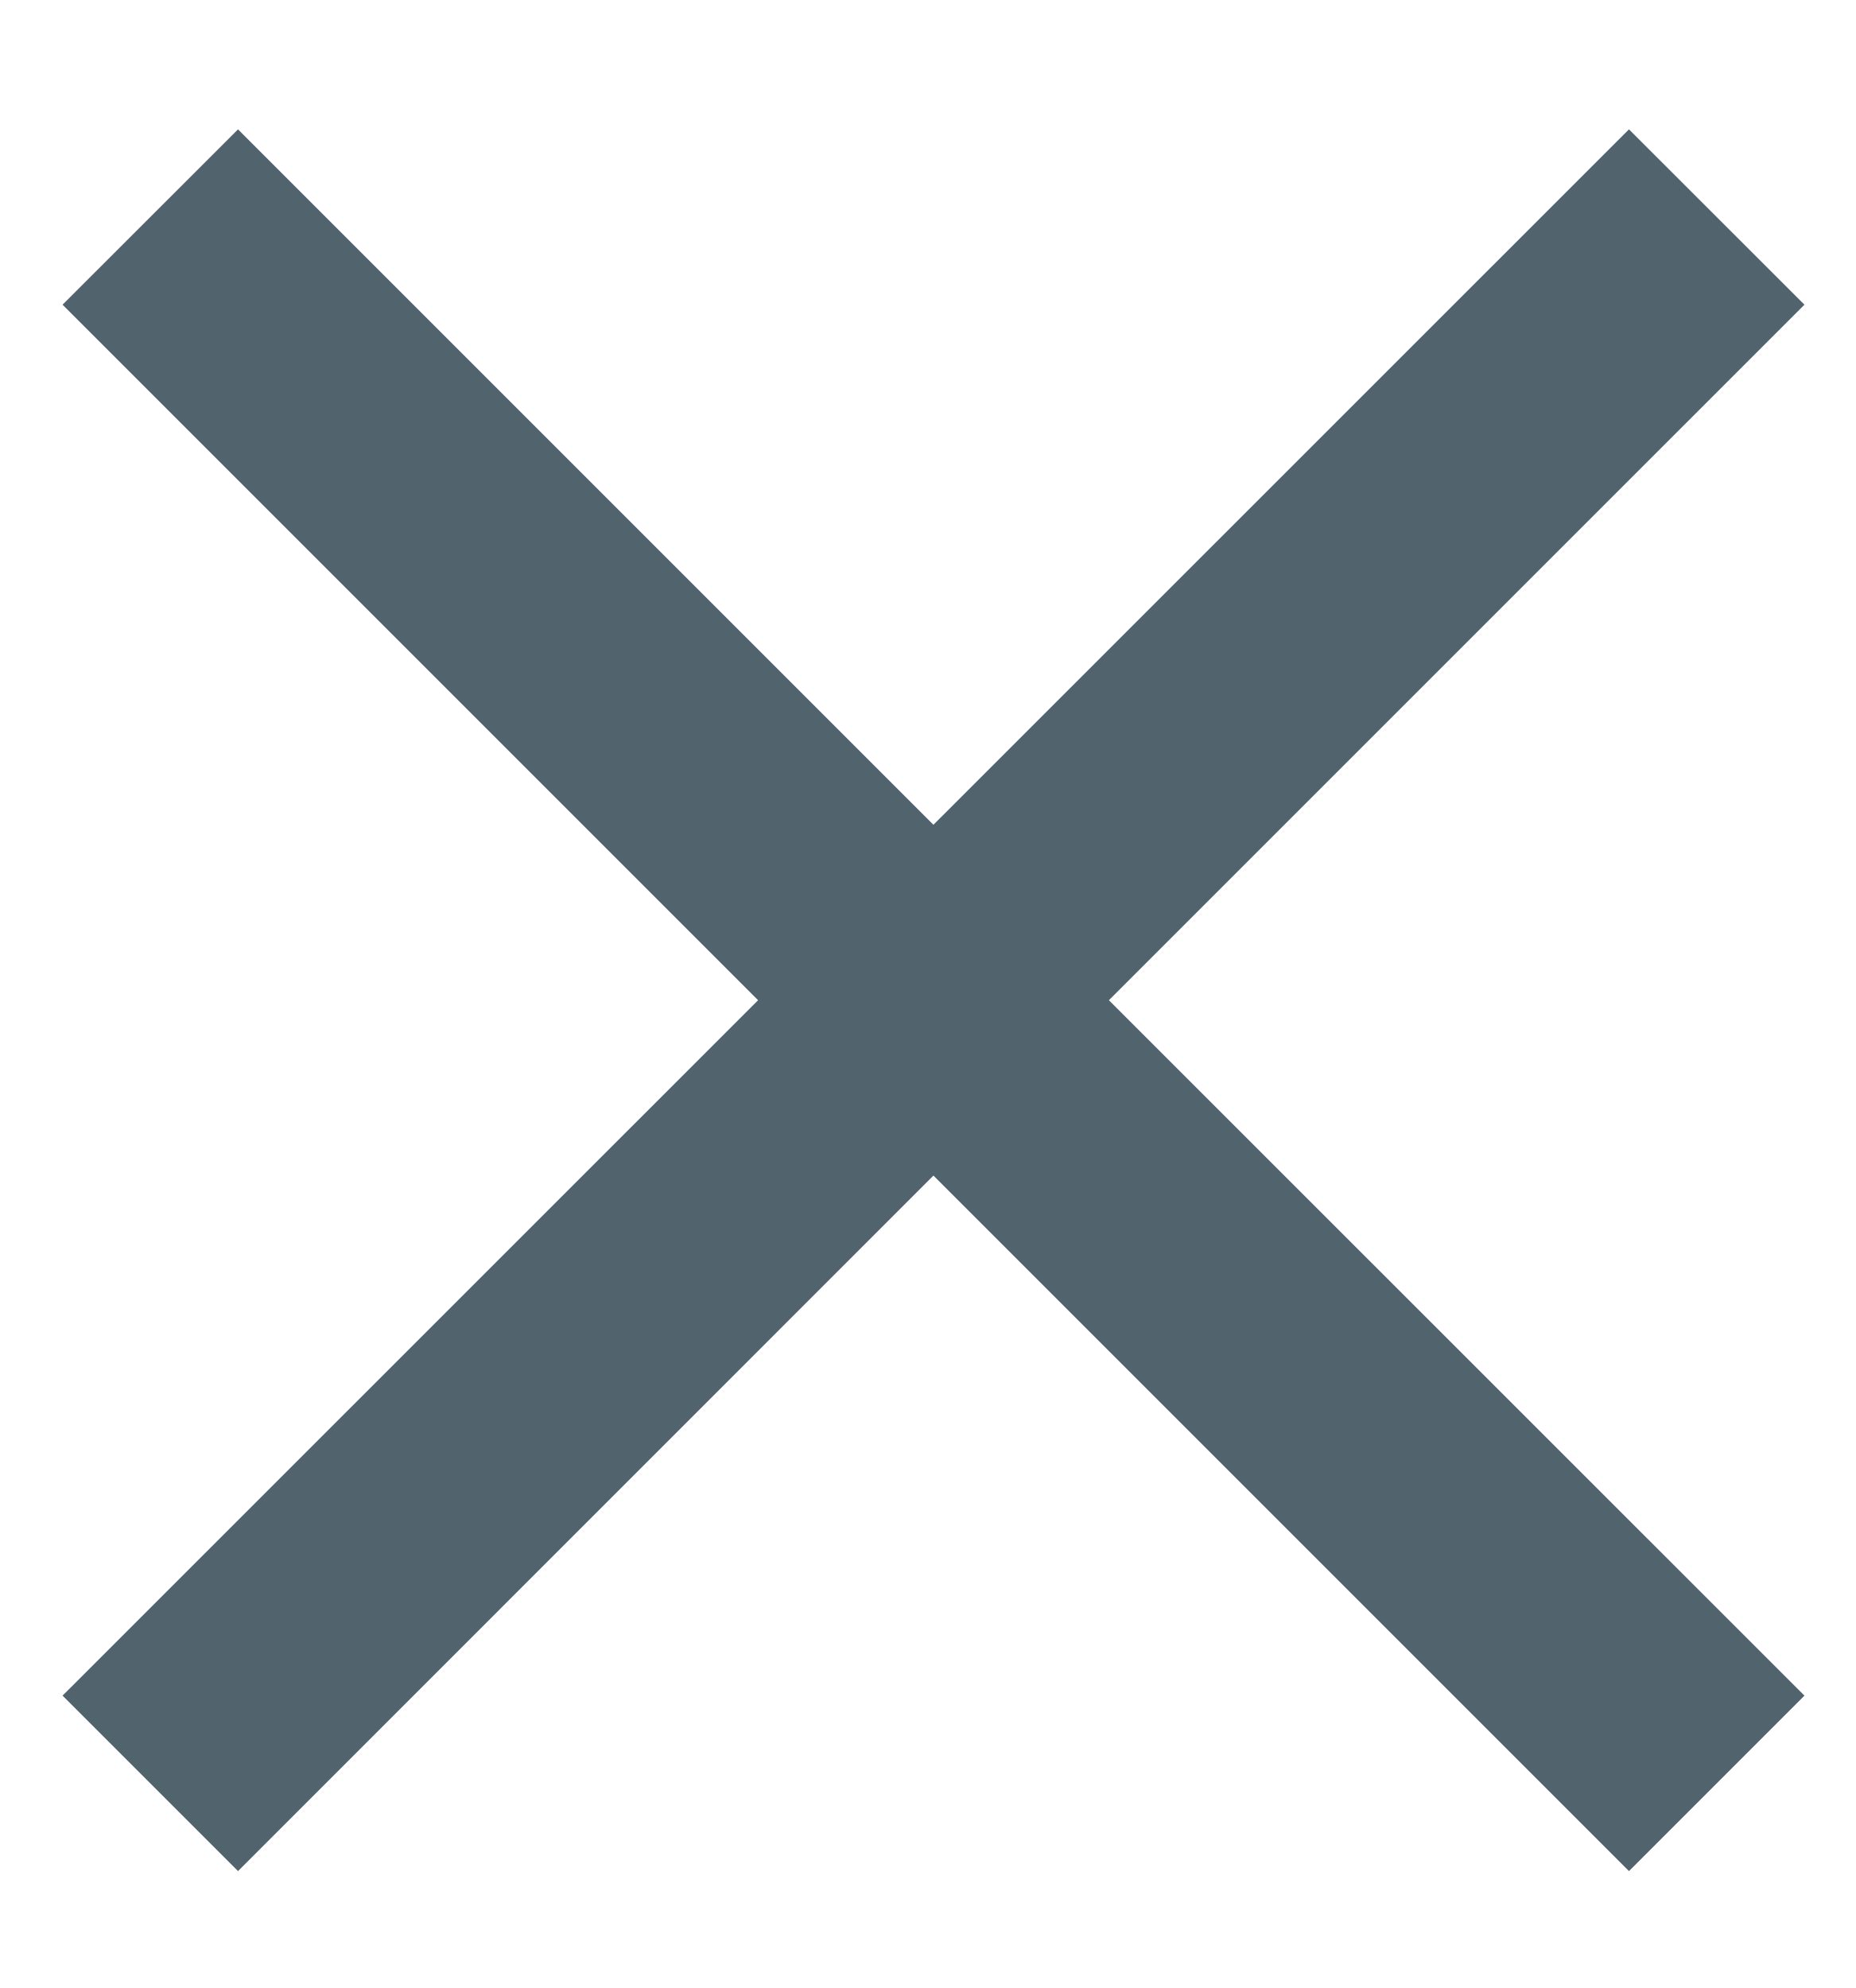
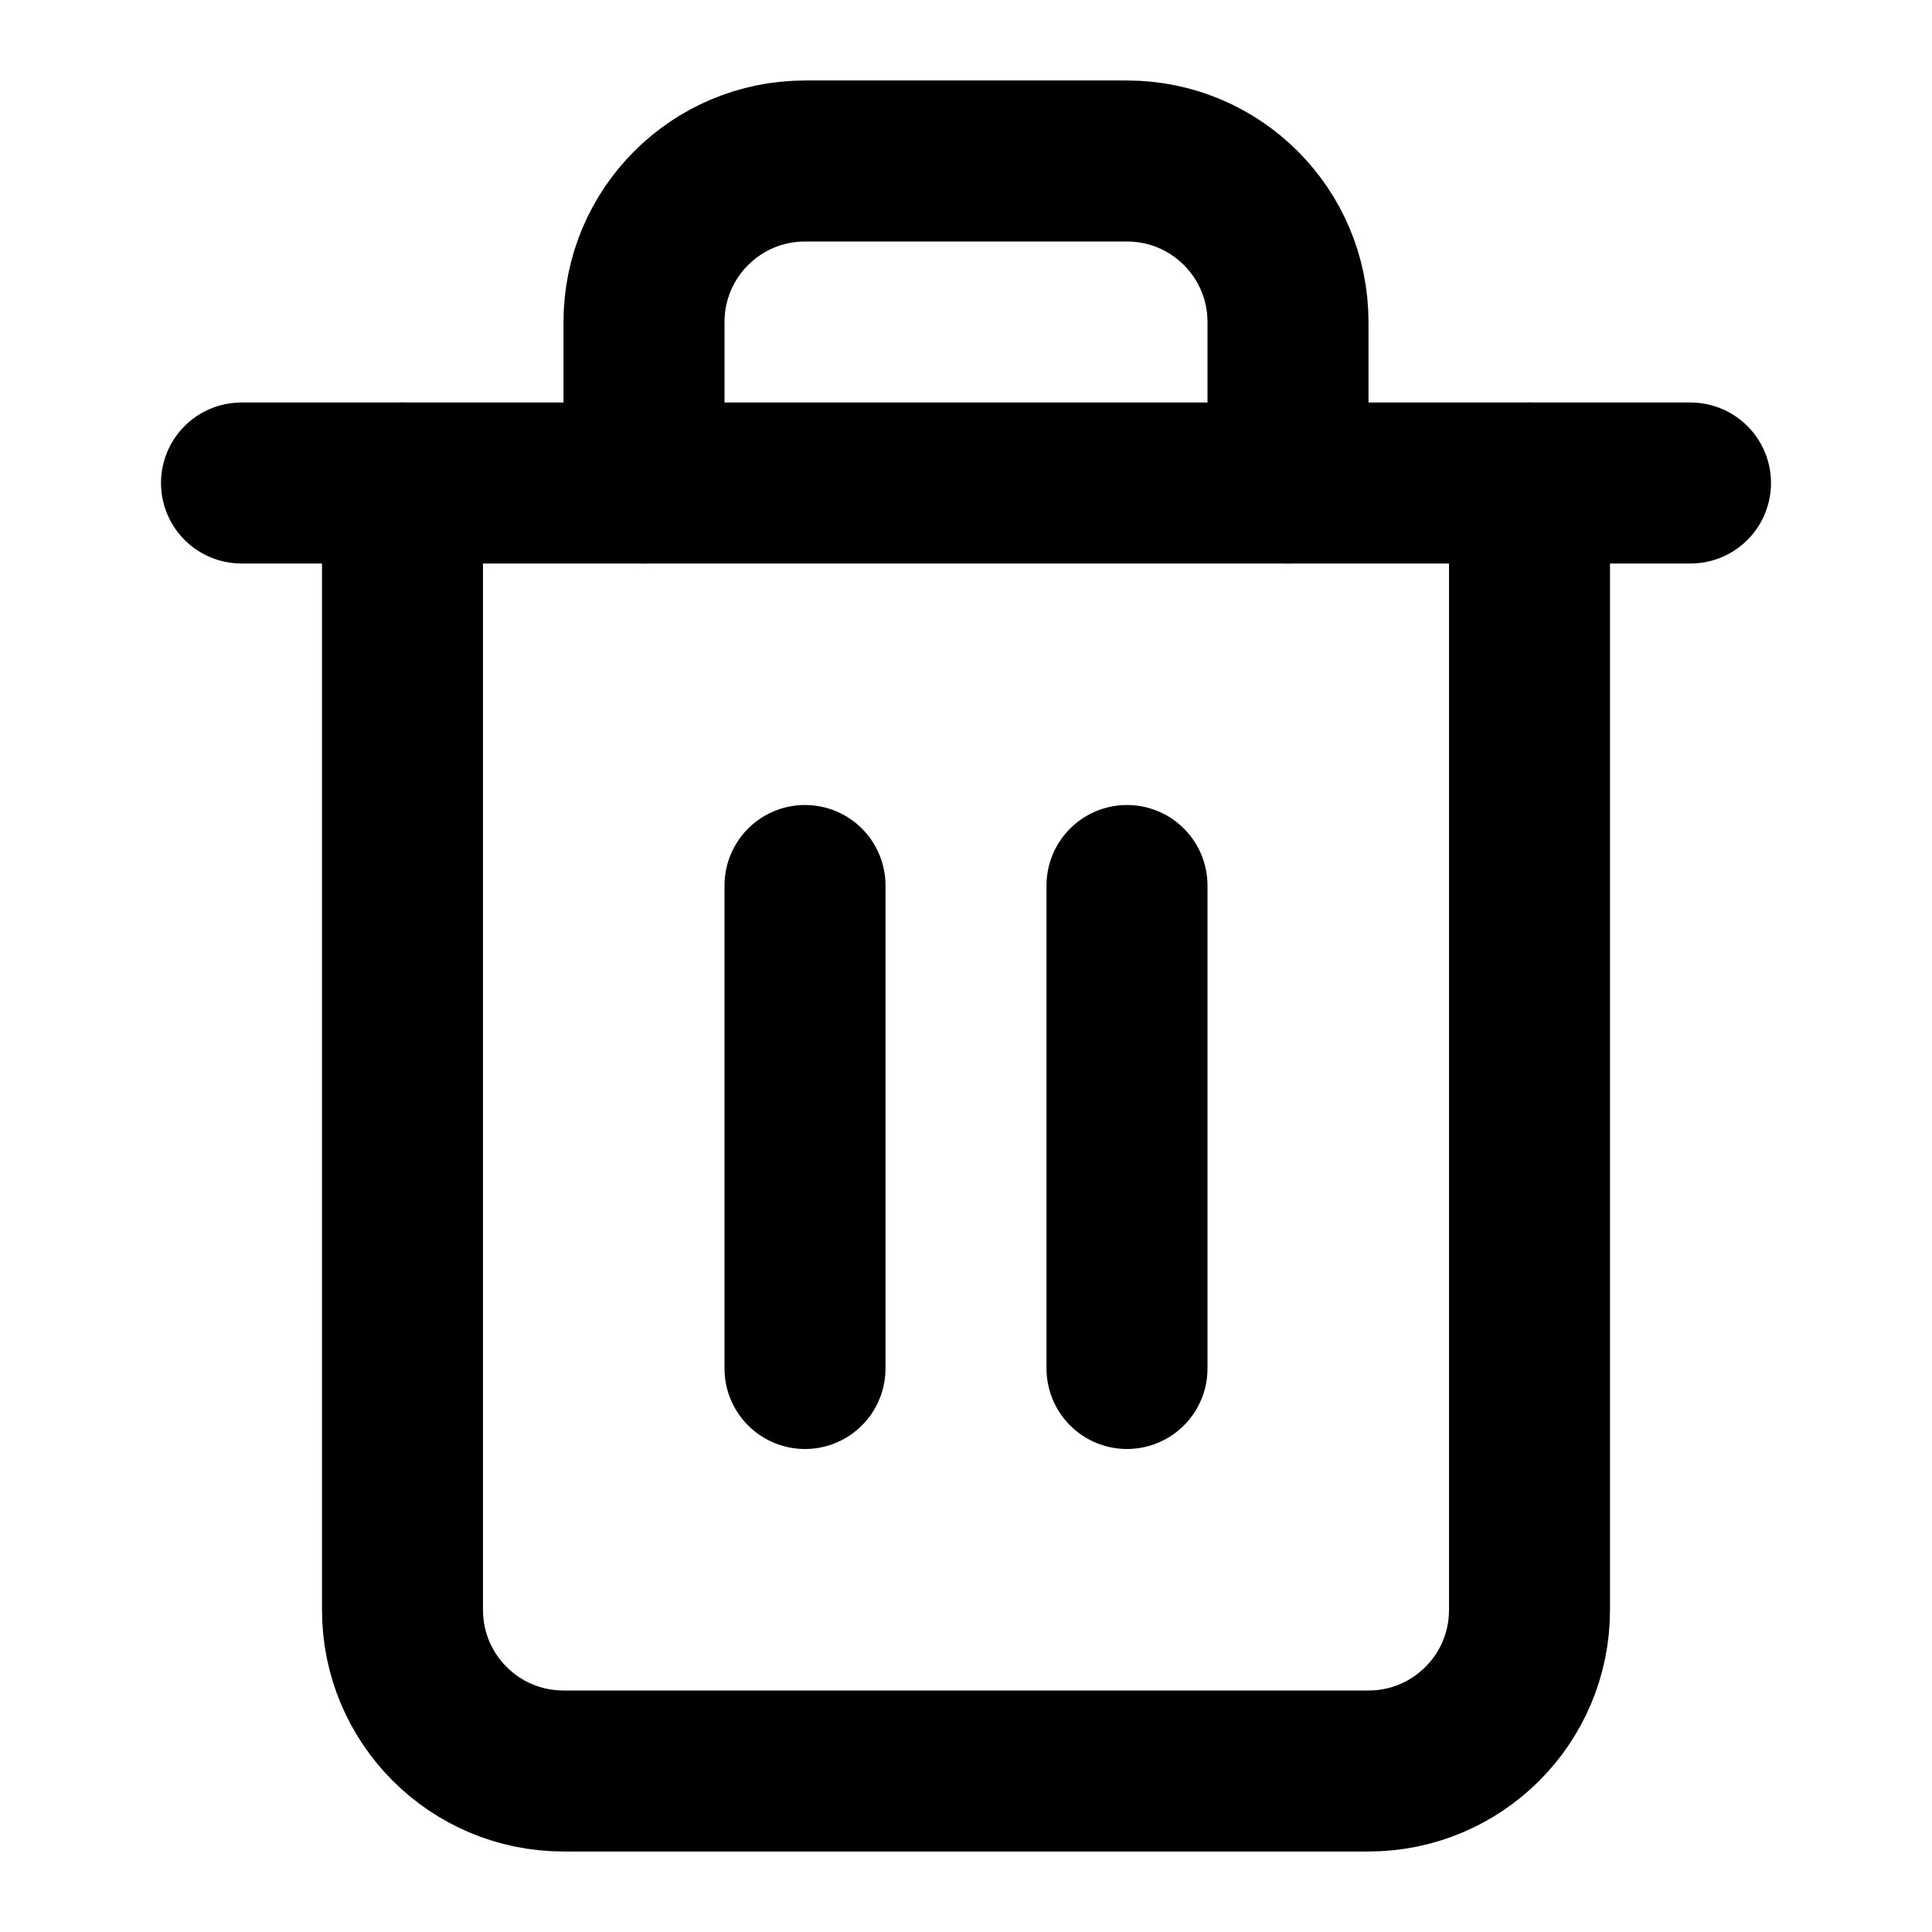
- <svg xmlns="http://www.w3.org/2000/svg" width="14" height="15" viewBox="0 0 14 15" fill="none">
-   <path d="M13.615 2.299L12.291 0.976L7.043 6.223L1.796 0.976L0.472 2.299L5.72 7.547L0.472 12.794L1.796 14.118L7.043 8.87L12.291 14.118L13.615 12.794L8.367 7.547L13.615 2.299Z" fill="#51646E" />
+ <svg xmlns="http://www.w3.org/2000/svg" width="24" height="24" viewBox="0 0 24 24" fill="none" stroke="currentColor" stroke-width="2" stroke-linecap="round" stroke-linejoin="round" class="lucide lucide-trash2 lucide-trash-2 h-3 w-3" aria-hidden="true">
+   <path d="M10 11v6" />
+   <path d="M14 11v6" />
+   <path d="M19 6v14a2 2 0 0 1-2 2H7a2 2 0 0 1-2-2V6" />
+   <path d="M3 6h18" />
+   <path d="M8 6V4a2 2 0 0 1 2-2h4a2 2 0 0 1 2 2v2" />
</svg>
